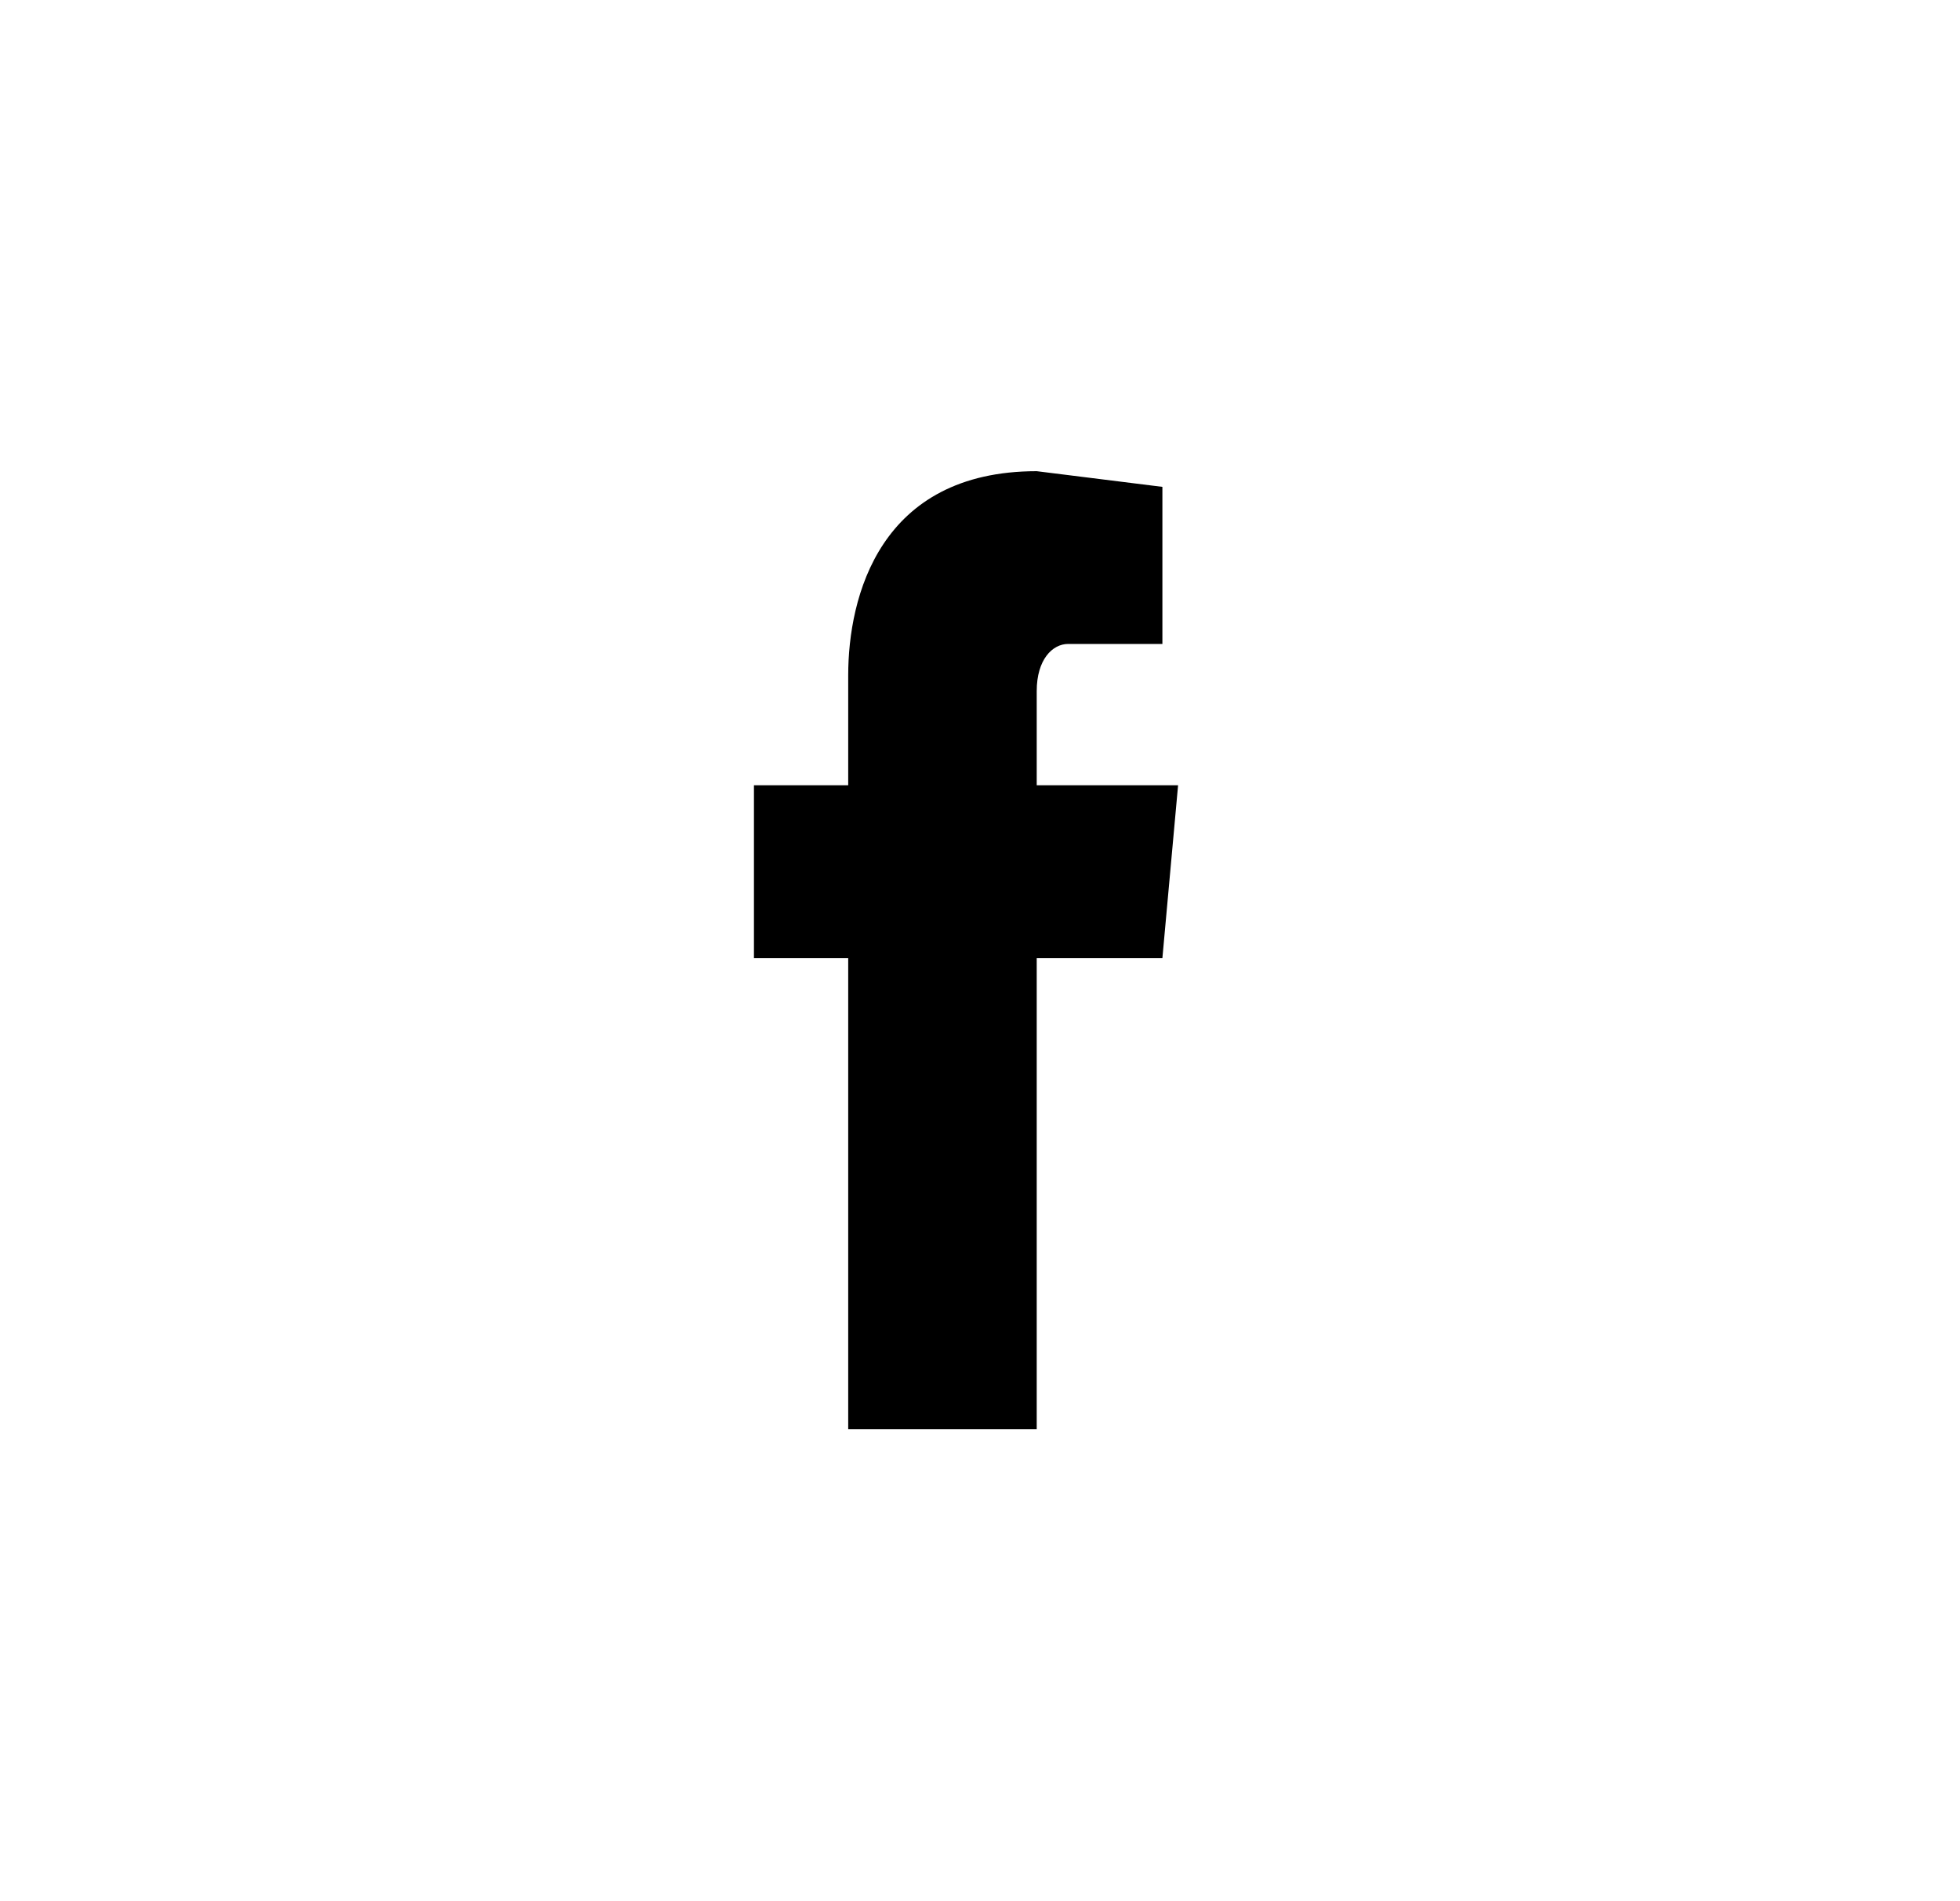
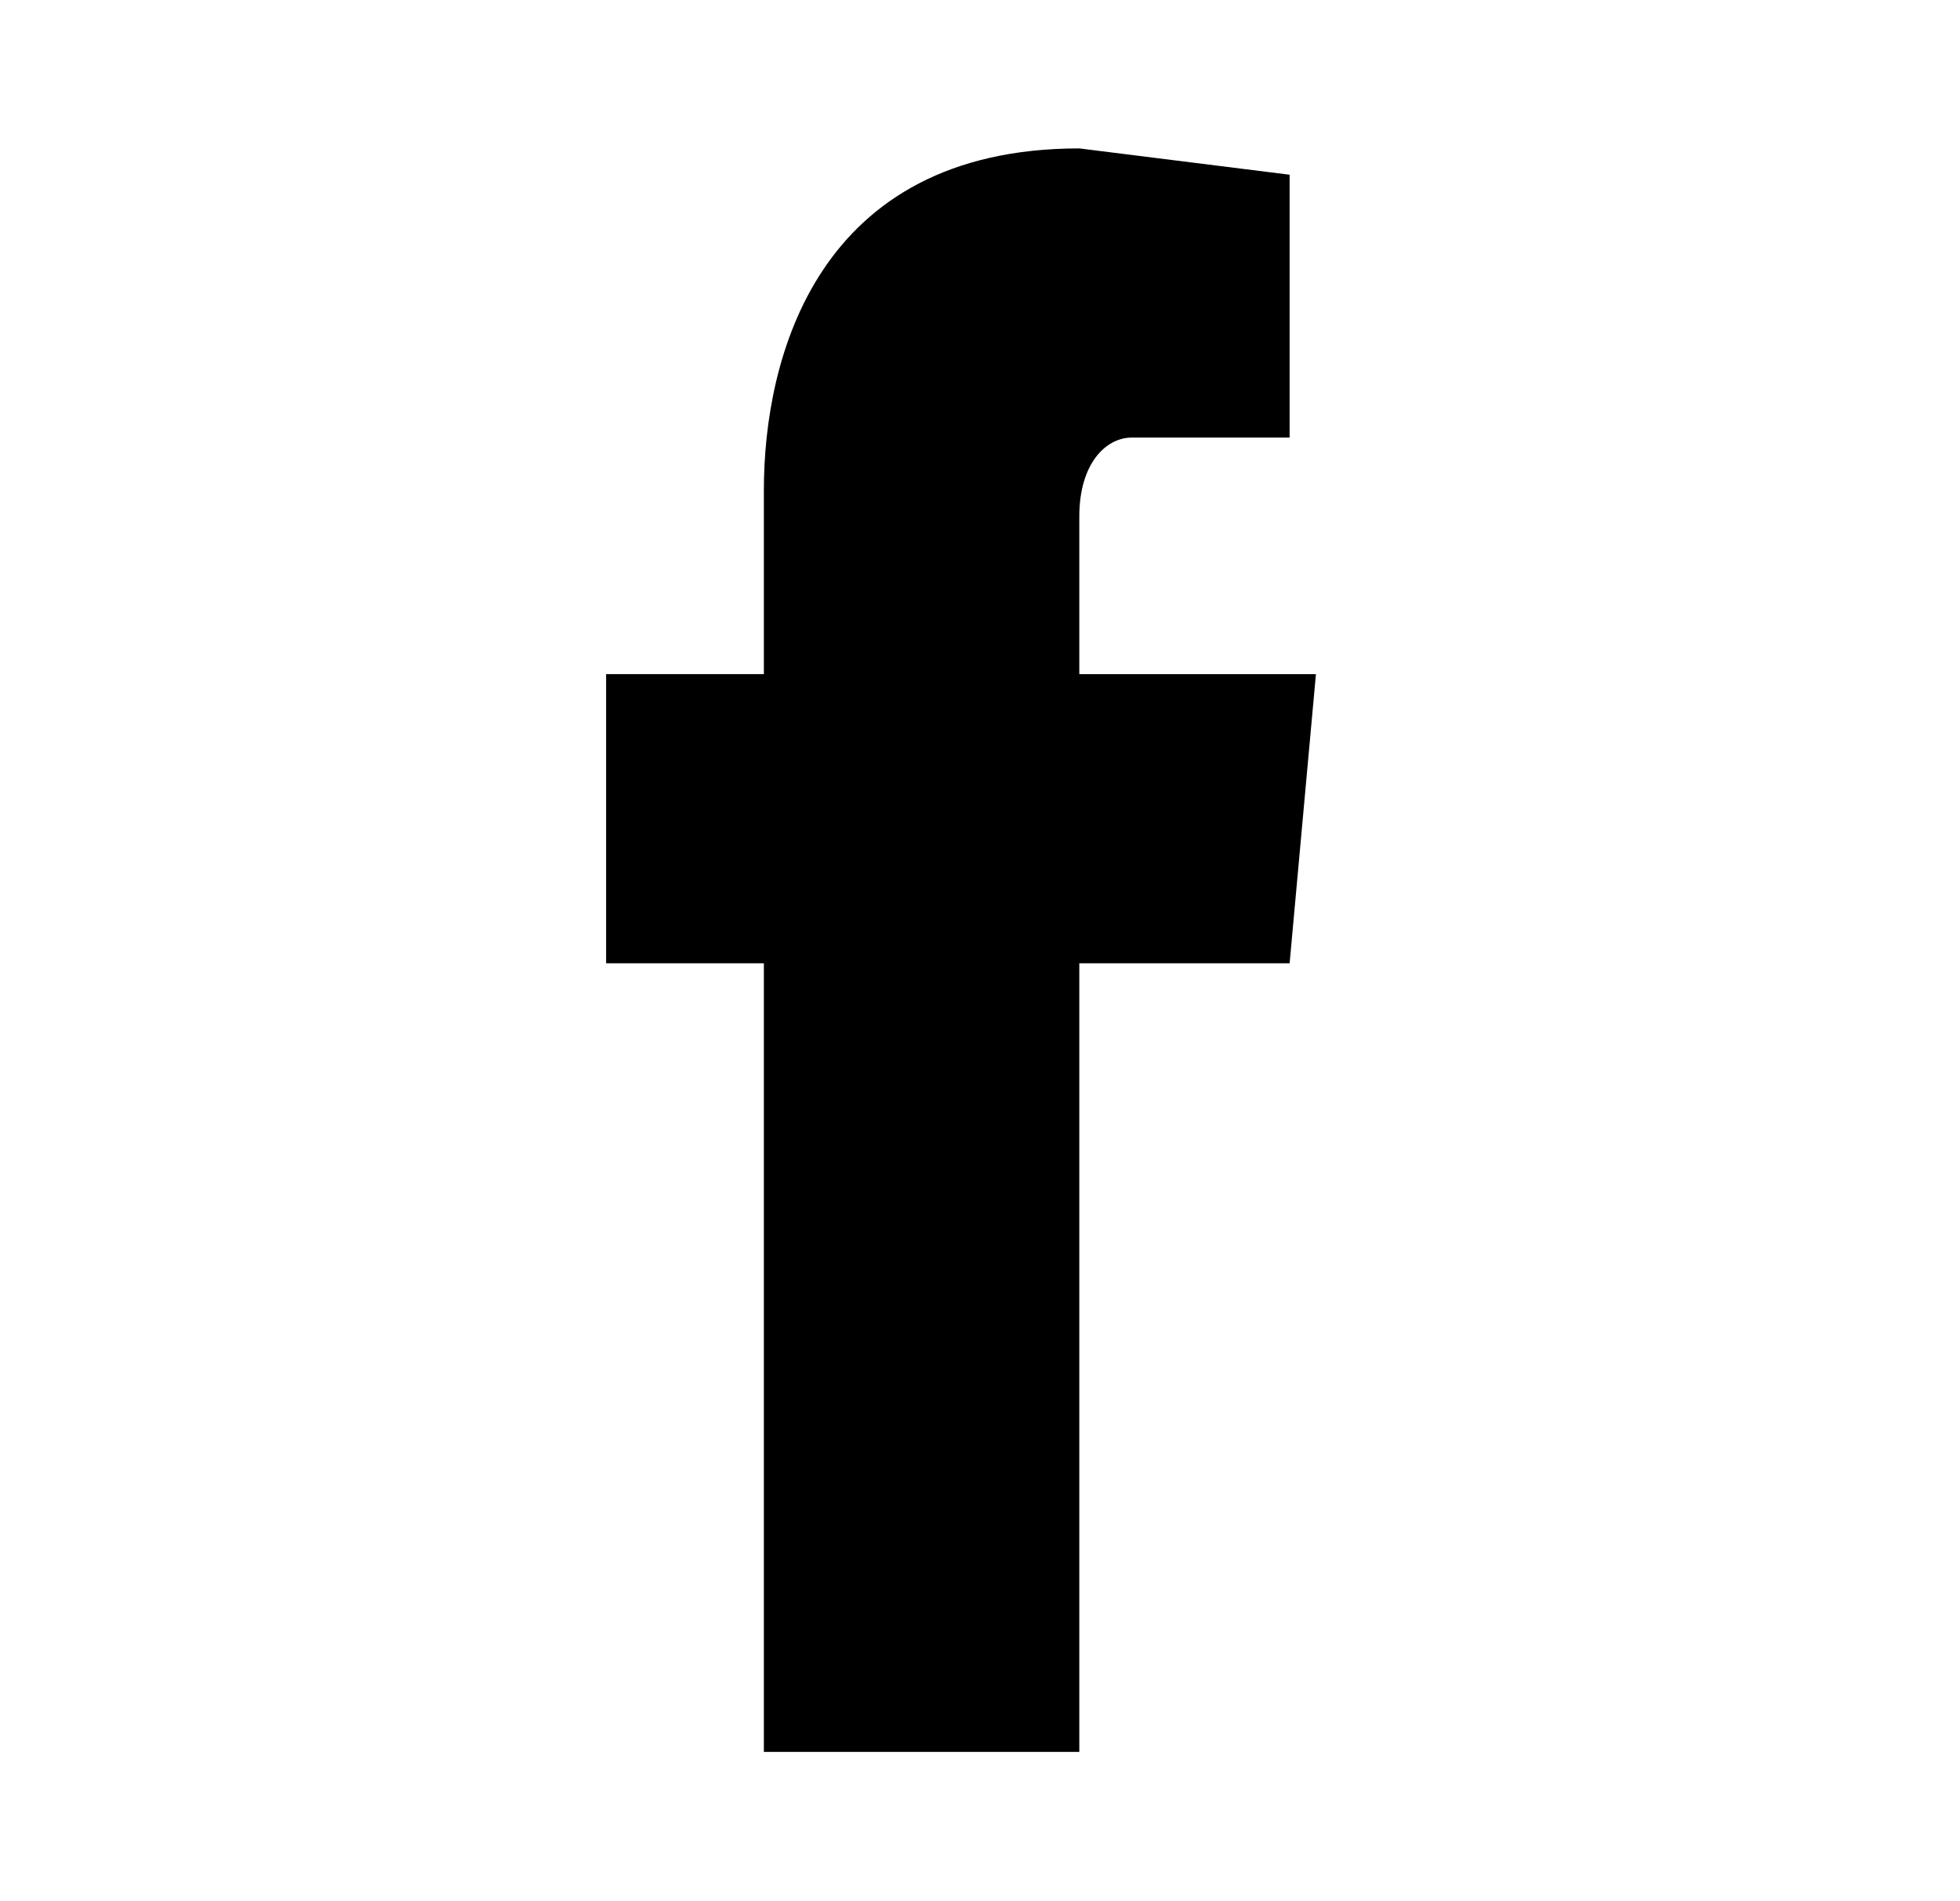
<svg xmlns="http://www.w3.org/2000/svg" version="1.1" width="33" height="32" viewBox="0 0 33 32">
-   <path d="M19.835 13.223h-2.38v-1.587c0-0.529 0.264-0.793 0.529-0.793h1.587v-2.645l-2.116-0.264c-2.645 0-3.174 2.116-3.174 3.438v1.851h-1.587v2.909h1.587v7.934h3.174v-7.934h2.116l0.264-2.909z" />
+   <path d="M22.155 11.352h-3.983v-2.656c0-0.885 0.443-1.328 0.885-1.328h2.656v-4.426l-3.541-0.443c-4.426 0-5.311 3.541-5.311 5.754v3.098h-2.656v4.869h2.656v13.279h5.311v-13.279h3.541l0.443-4.869z" />
</svg>
